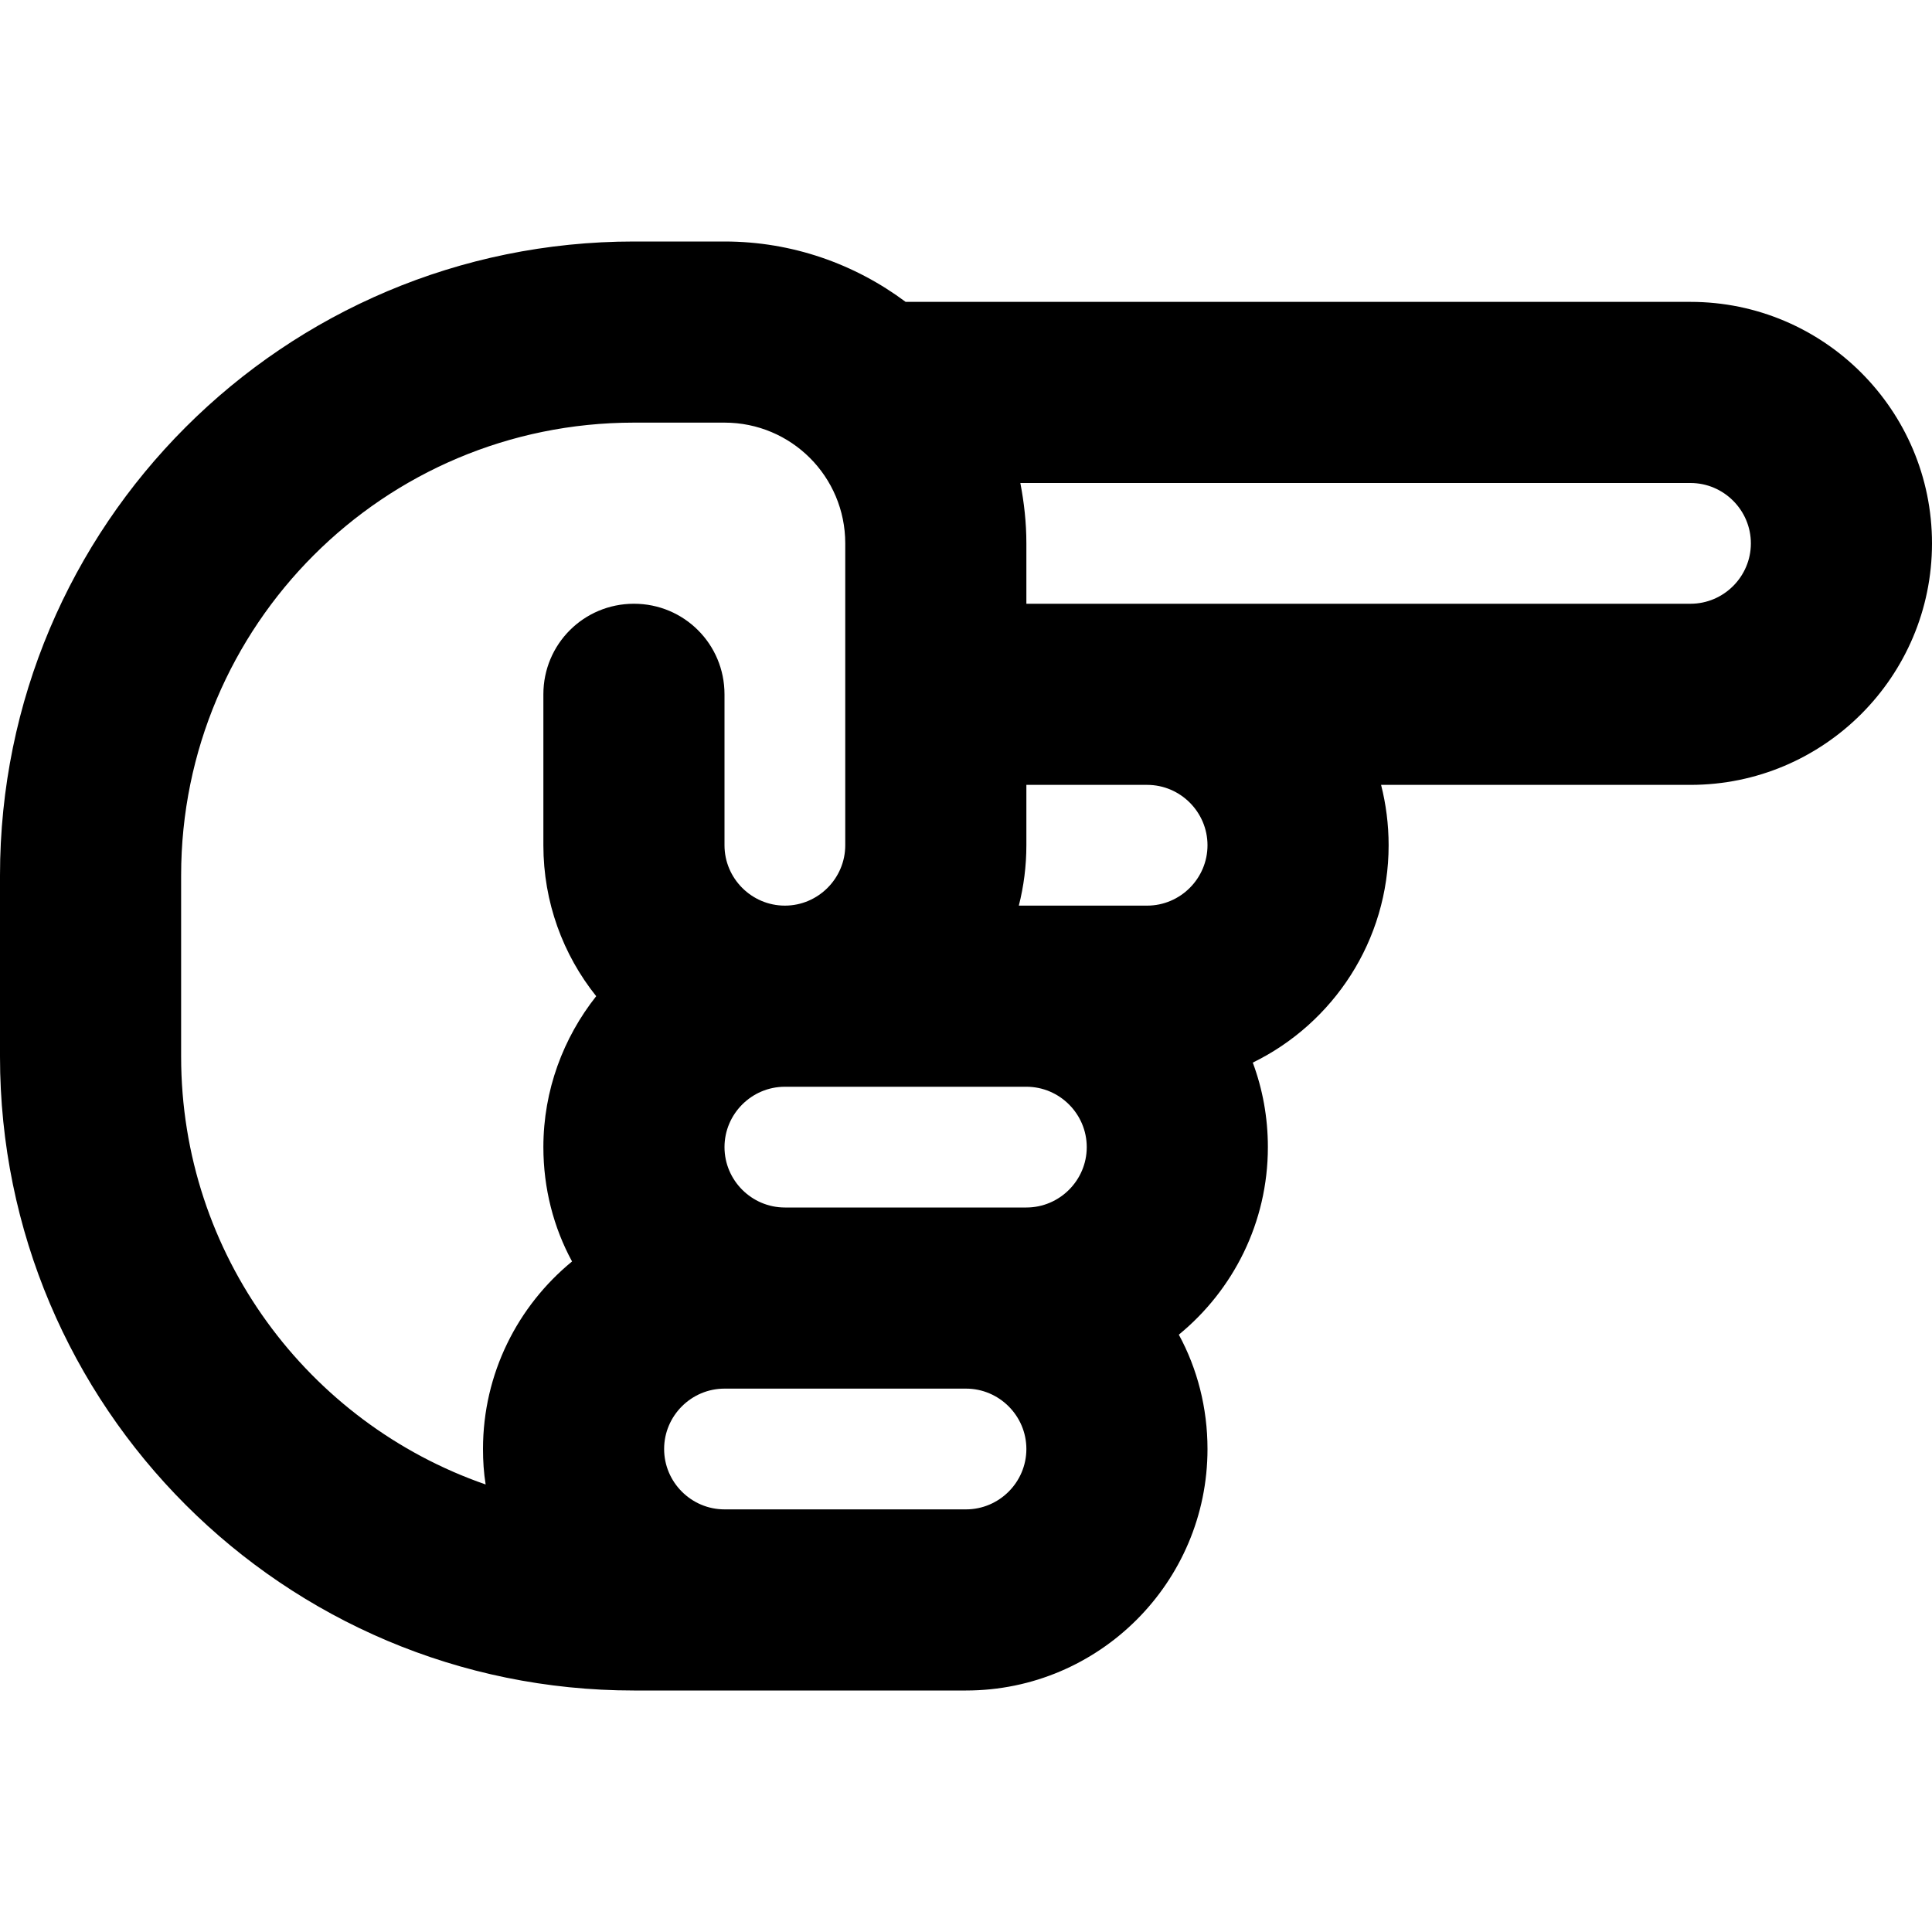
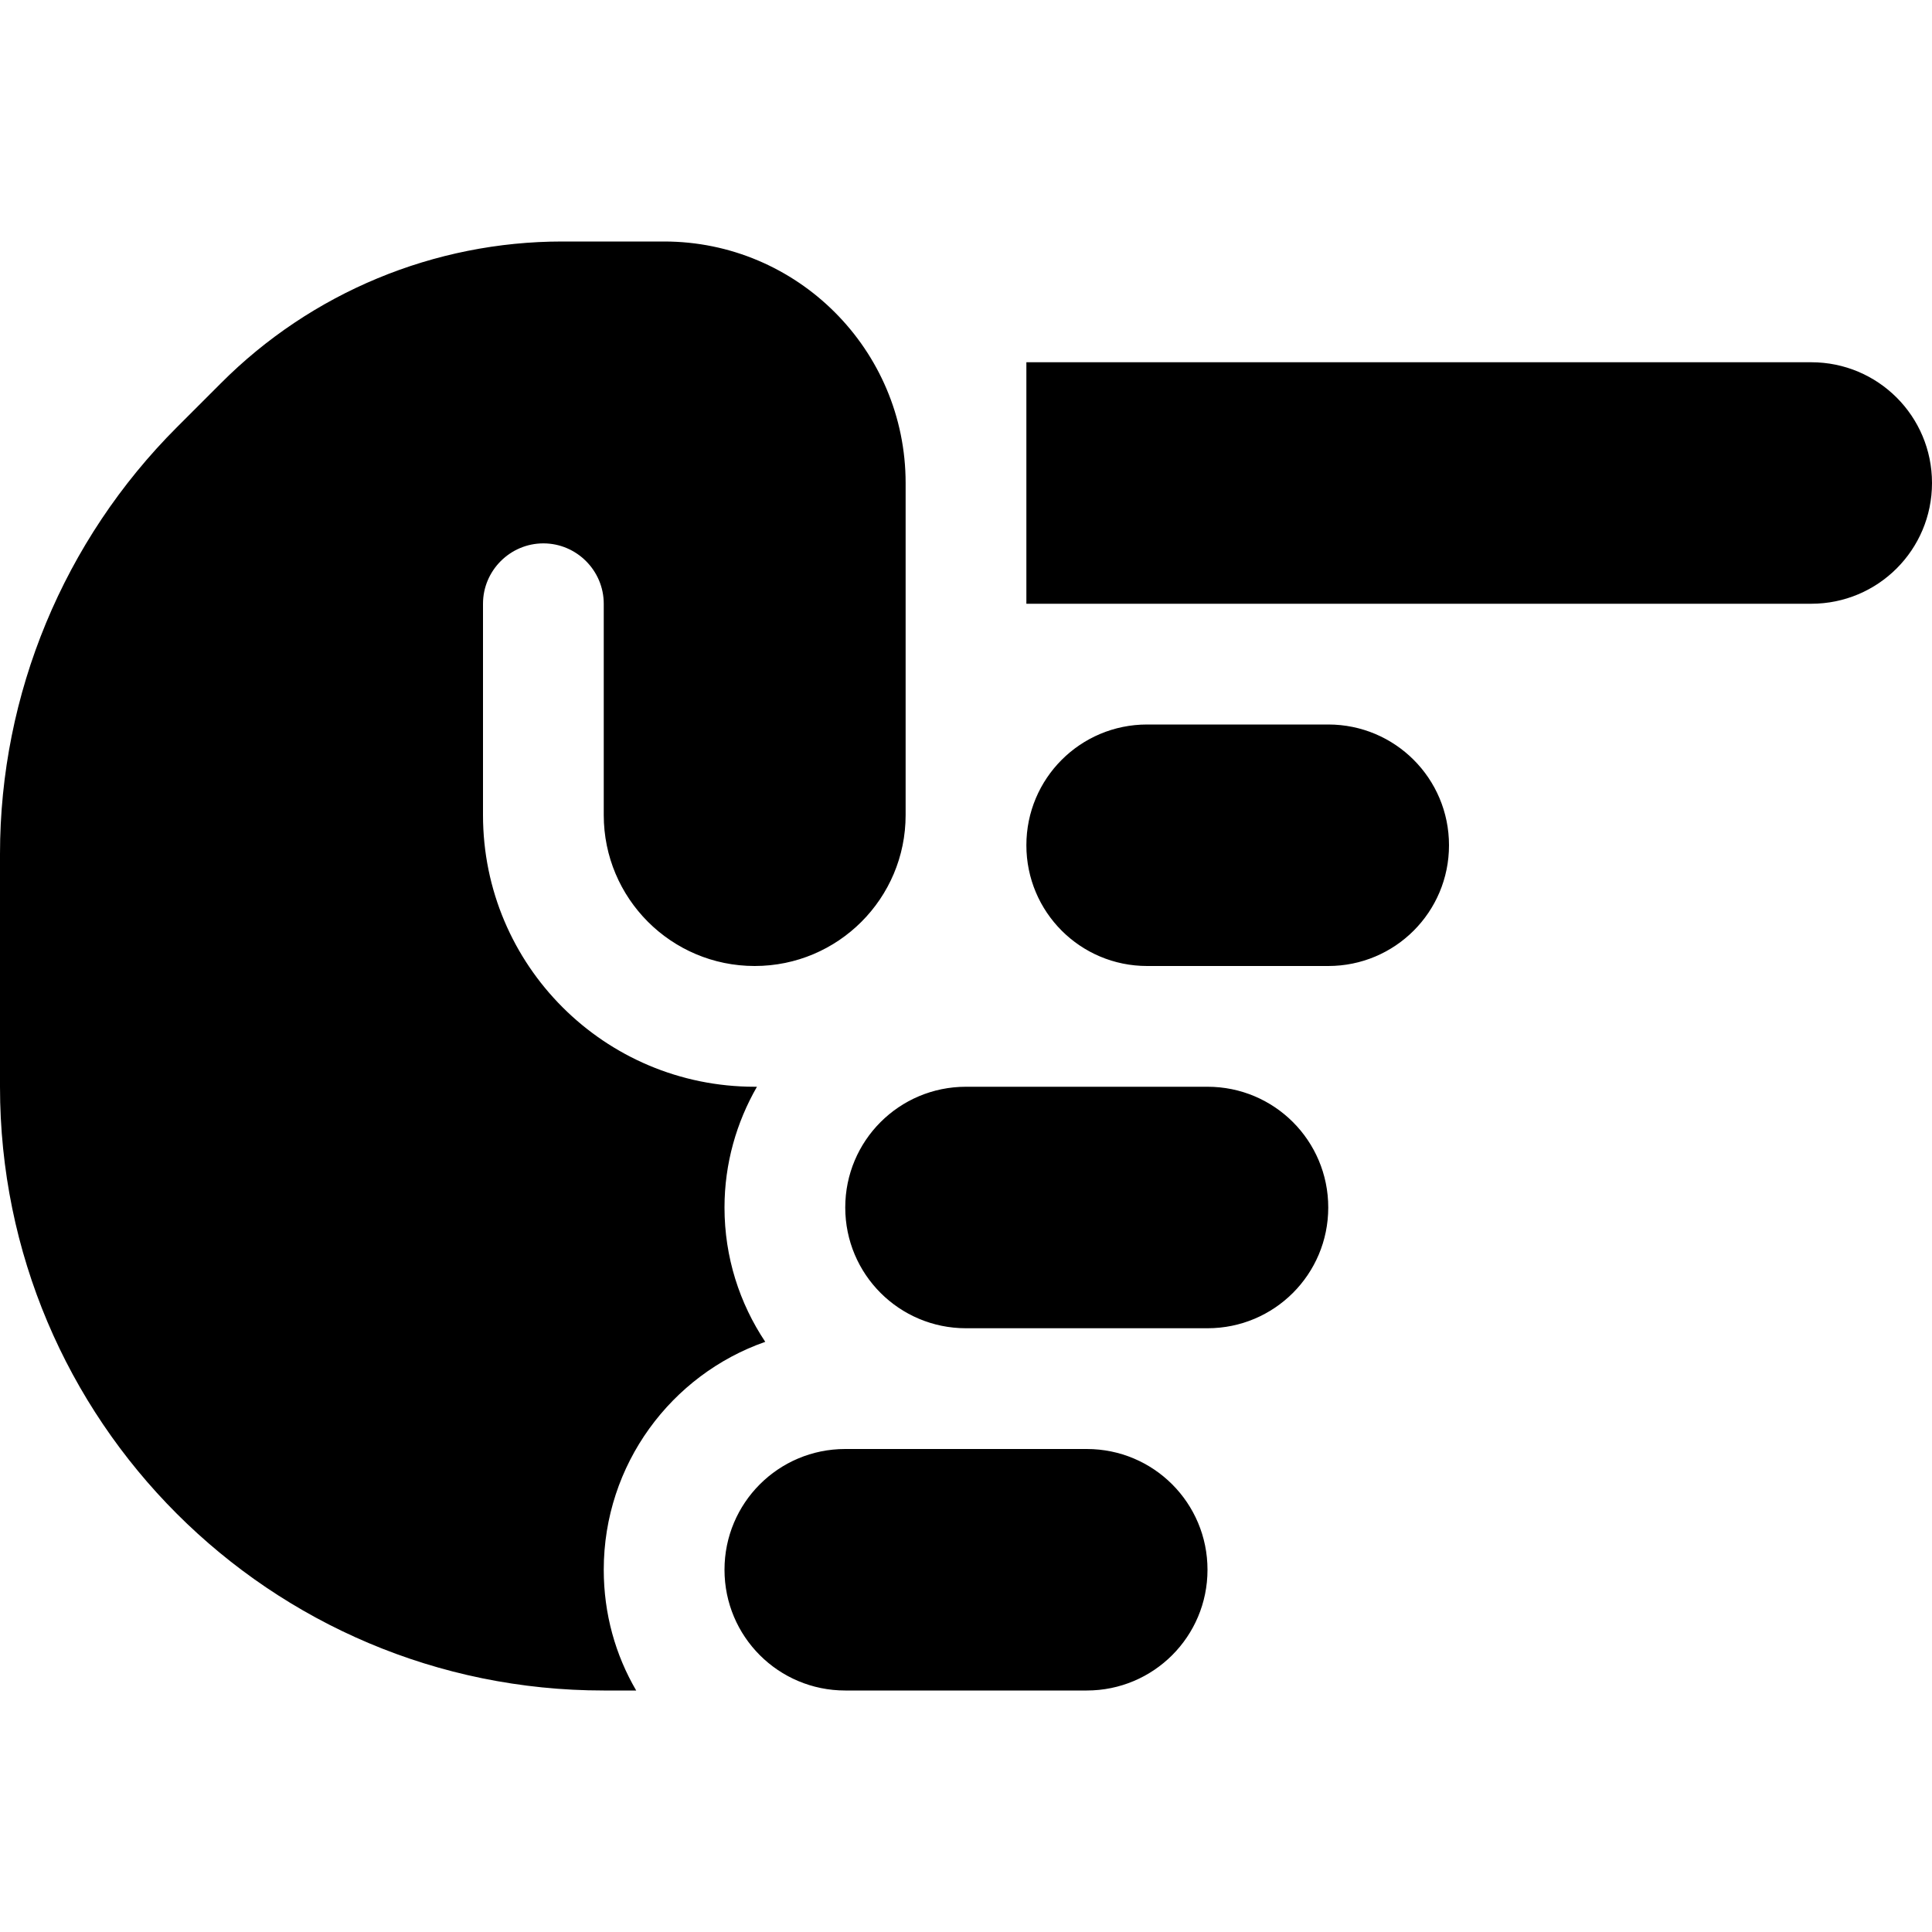
<svg xmlns="http://www.w3.org/2000/svg" viewBox="0 0 512 512">
-   <path d="M448 128l-177.6 0c1 5.2 1.6 10.5 1.6 16l0 16 32 0 144 0c8.8 0 16-7.2 16-16s-7.2-16-16-16zM224 144c0-17.7-14.3-32-32-32c0 0 0 0 0 0l-24 0c-66.3 0-120 53.7-120 120l0 48c0 52.5 33.7 97.1 80.7 113.4c-.5-3.1-.7-6.2-.7-9.4c0-20 9.2-37.9 23.6-49.7c-4.9-9-7.6-19.4-7.6-30.3c0-15.1 5.3-29 14-40c-8.8-11-14-24.9-14-40l0-40c0-13.3 10.7-24 24-24s24 10.7 24 24l0 40c0 8.8 7.2 16 16 16s16-7.2 16-16l0-40 0-40zM192 64s0 0 0 0c18 0 34.6 6 48 16l208 0c35.3 0 64 28.7 64 64s-28.7 64-64 64l-82 0c1.3 5.1 2 10.5 2 16c0 25.3-14.7 47.2-36 57.6c2.6 7 4 14.5 4 22.4c0 20-9.2 37.9-23.6 49.7c4.9 9 7.6 19.4 7.6 30.3c0 35.3-28.7 64-64 64l-64 0-24 0C75.2 448 0 372.8 0 280l0-48C0 139.2 75.2 64 168 64l24 0zm64 336c8.8 0 16-7.2 16-16s-7.2-16-16-16l-48 0-16 0c-8.8 0-16 7.2-16 16s7.2 16 16 16l64 0zm16-176c0 5.5-.7 10.9-2 16l2 0 32 0c8.8 0 16-7.2 16-16s-7.2-16-16-16l-32 0 0 16zm-24 64l-40 0c-8.8 0-16 7.2-16 16s7.2 16 16 16l48 0 16 0c8.8 0 16-7.2 16-16s-7.2-16-16-16l-24 0z" />
+   <path d="M480 96c17.7 0 32 14.3 32 32s-14.3 32-32 32l-208 0 0-64 208 0zM320 288c17.7 0 32 14.3 32 32s-14.3 32-32 32l-64 0c-17.7 0-32-14.3-32-32s14.3-32 32-32l64 0zm64-64c0 17.7-14.3 32-32 32l-48 0c-17.7 0-32-14.3-32-32s14.3-32 32-32l48 0c17.7 0 32 14.3 32 32zM288 384c17.7 0 32 14.3 32 32s-14.3 32-32 32l-64 0c-17.7 0-32-14.3-32-32s14.3-32 32-32l64 0zm-88-96l.6 0c-5.4 9.4-8.6 20.3-8.6 32c0 13.2 4 25.4 10.8 35.6C177.9 364.3 160 388.1 160 416c0 11.7 3.1 22.6 8.6 32l-8.6 0C71.6 448 0 376.4 0 288l0-61.7c0-42.4 16.9-83.1 46.9-113.1l11.6-11.6C82.5 77.5 115.1 64 149 64l27 0c35.3 0 64 28.7 64 64l0 88c0 22.1-17.9 40-40 40s-40-17.9-40-40l0-56c0-8.8-7.2-16-16-16s-16 7.2-16 16l0 56c0 39.8 32.2 72 72 72z" />
</svg>
